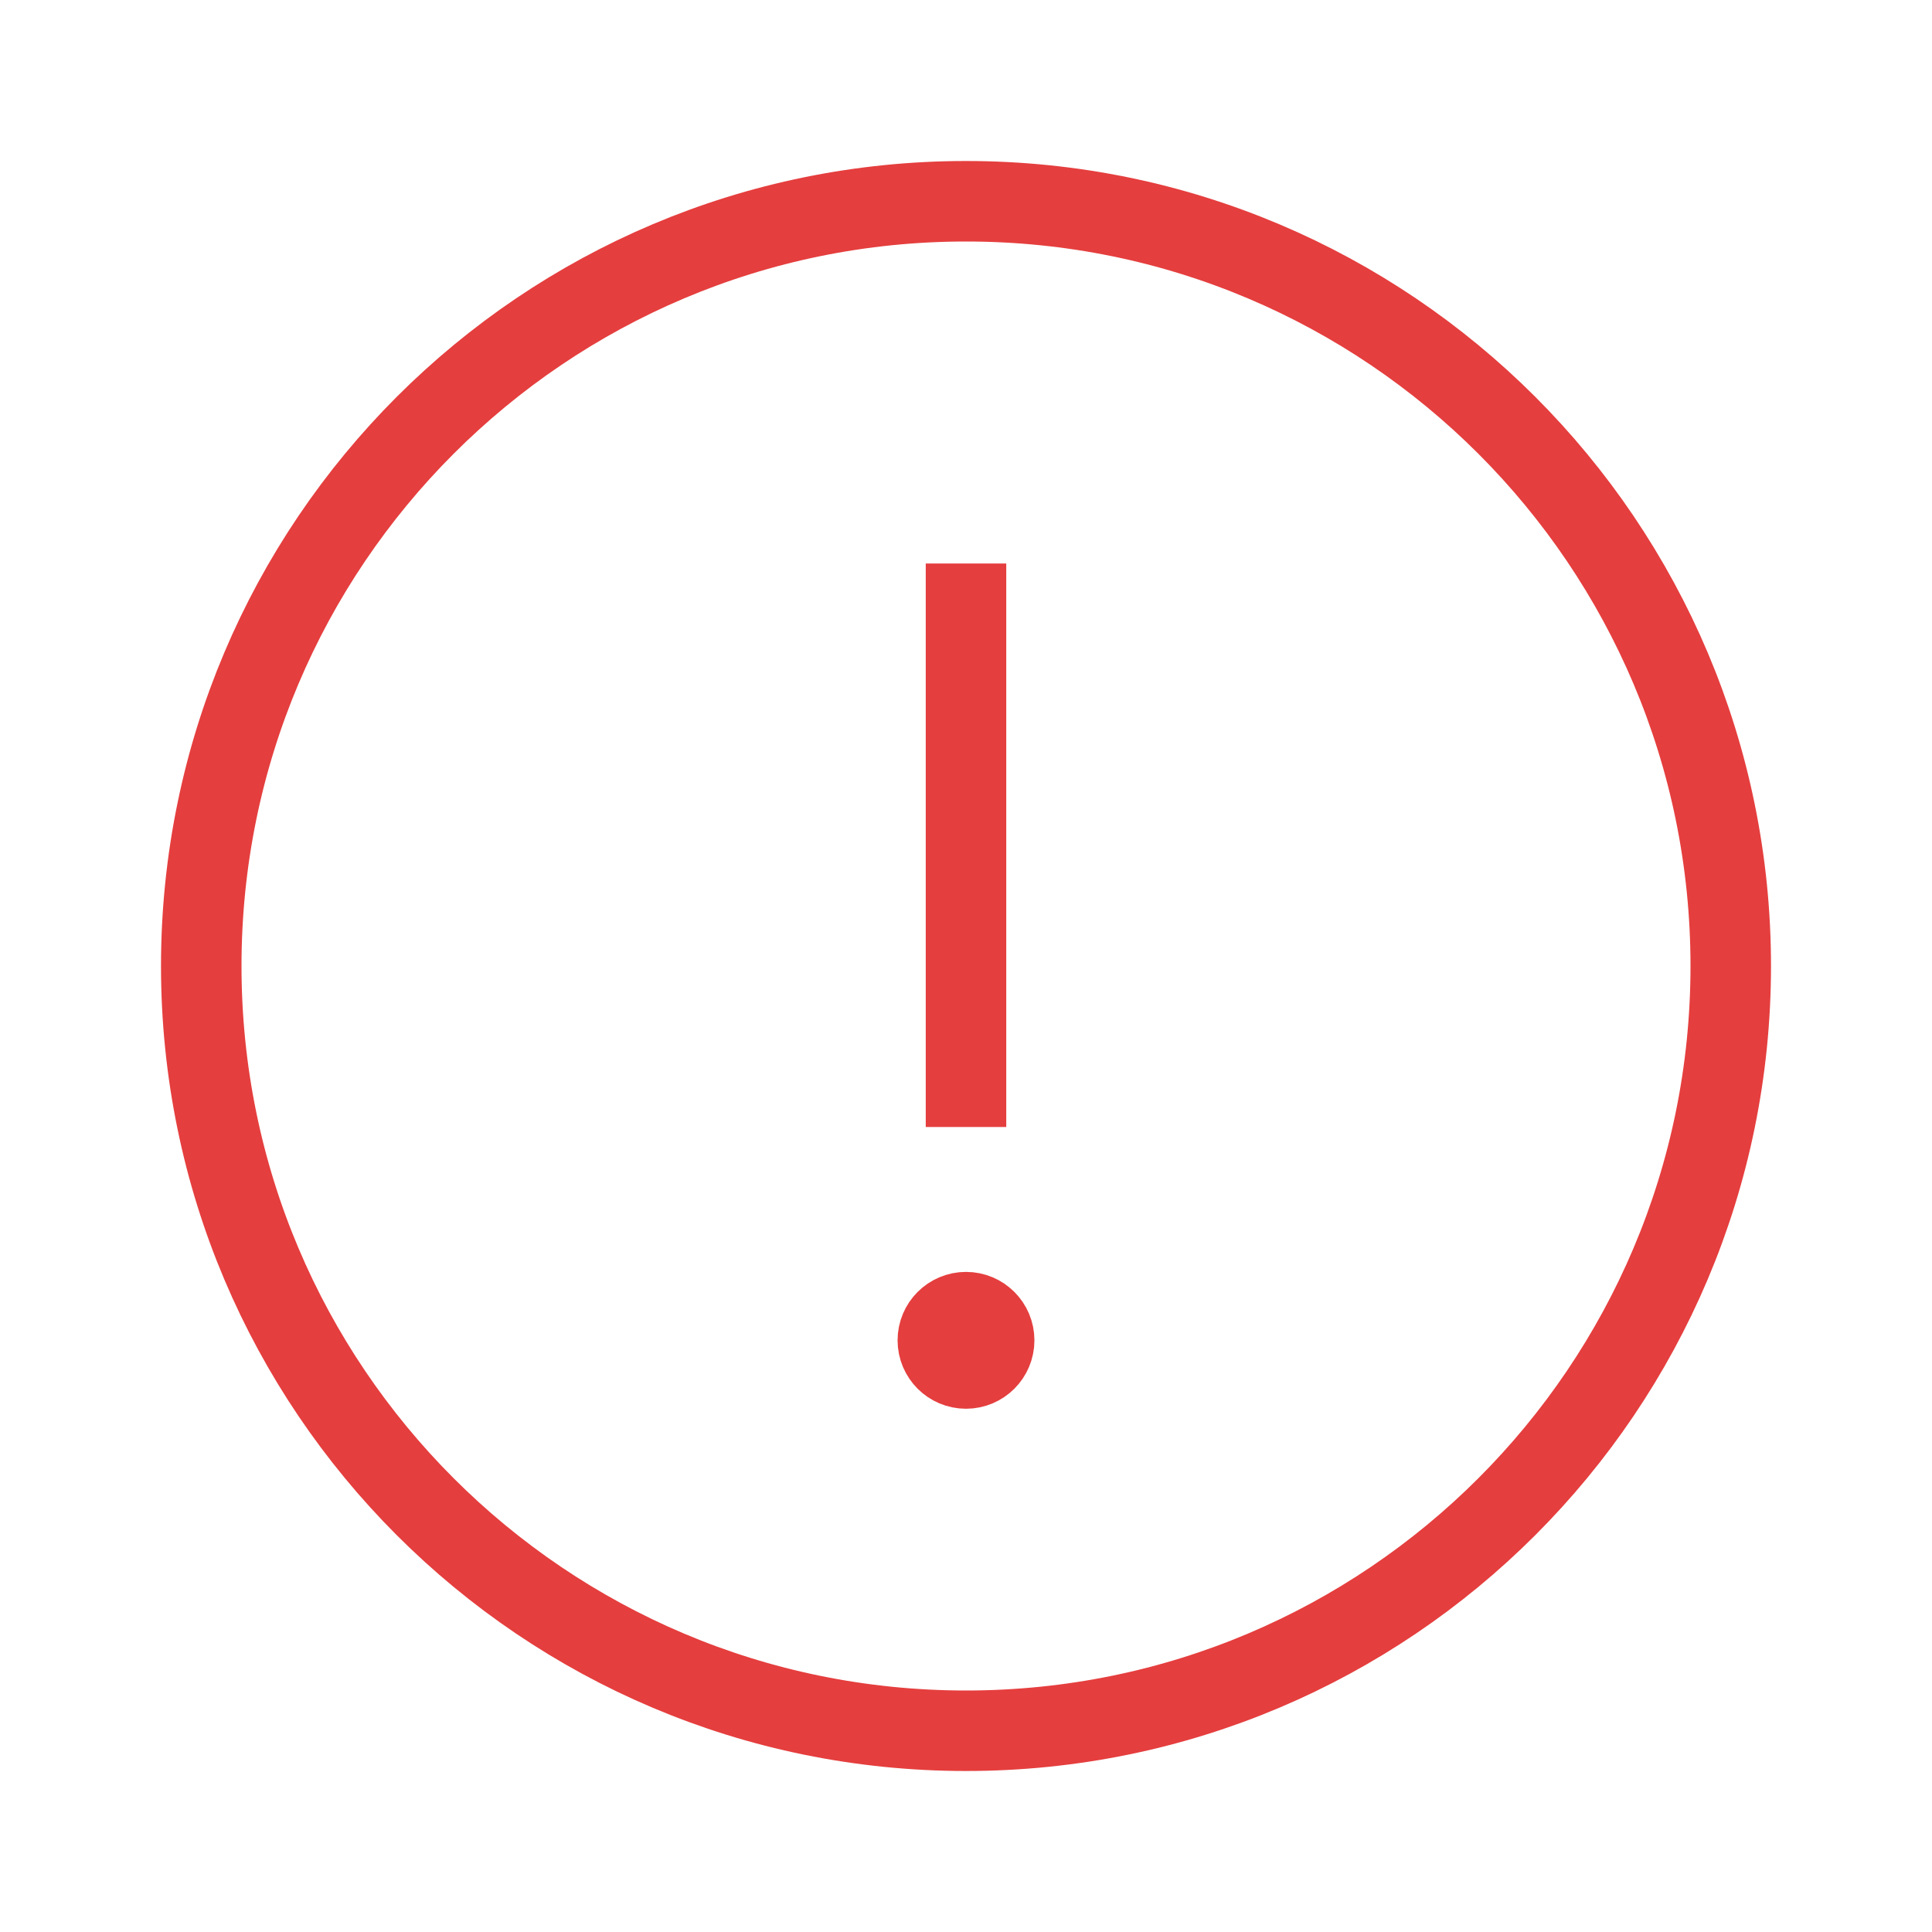
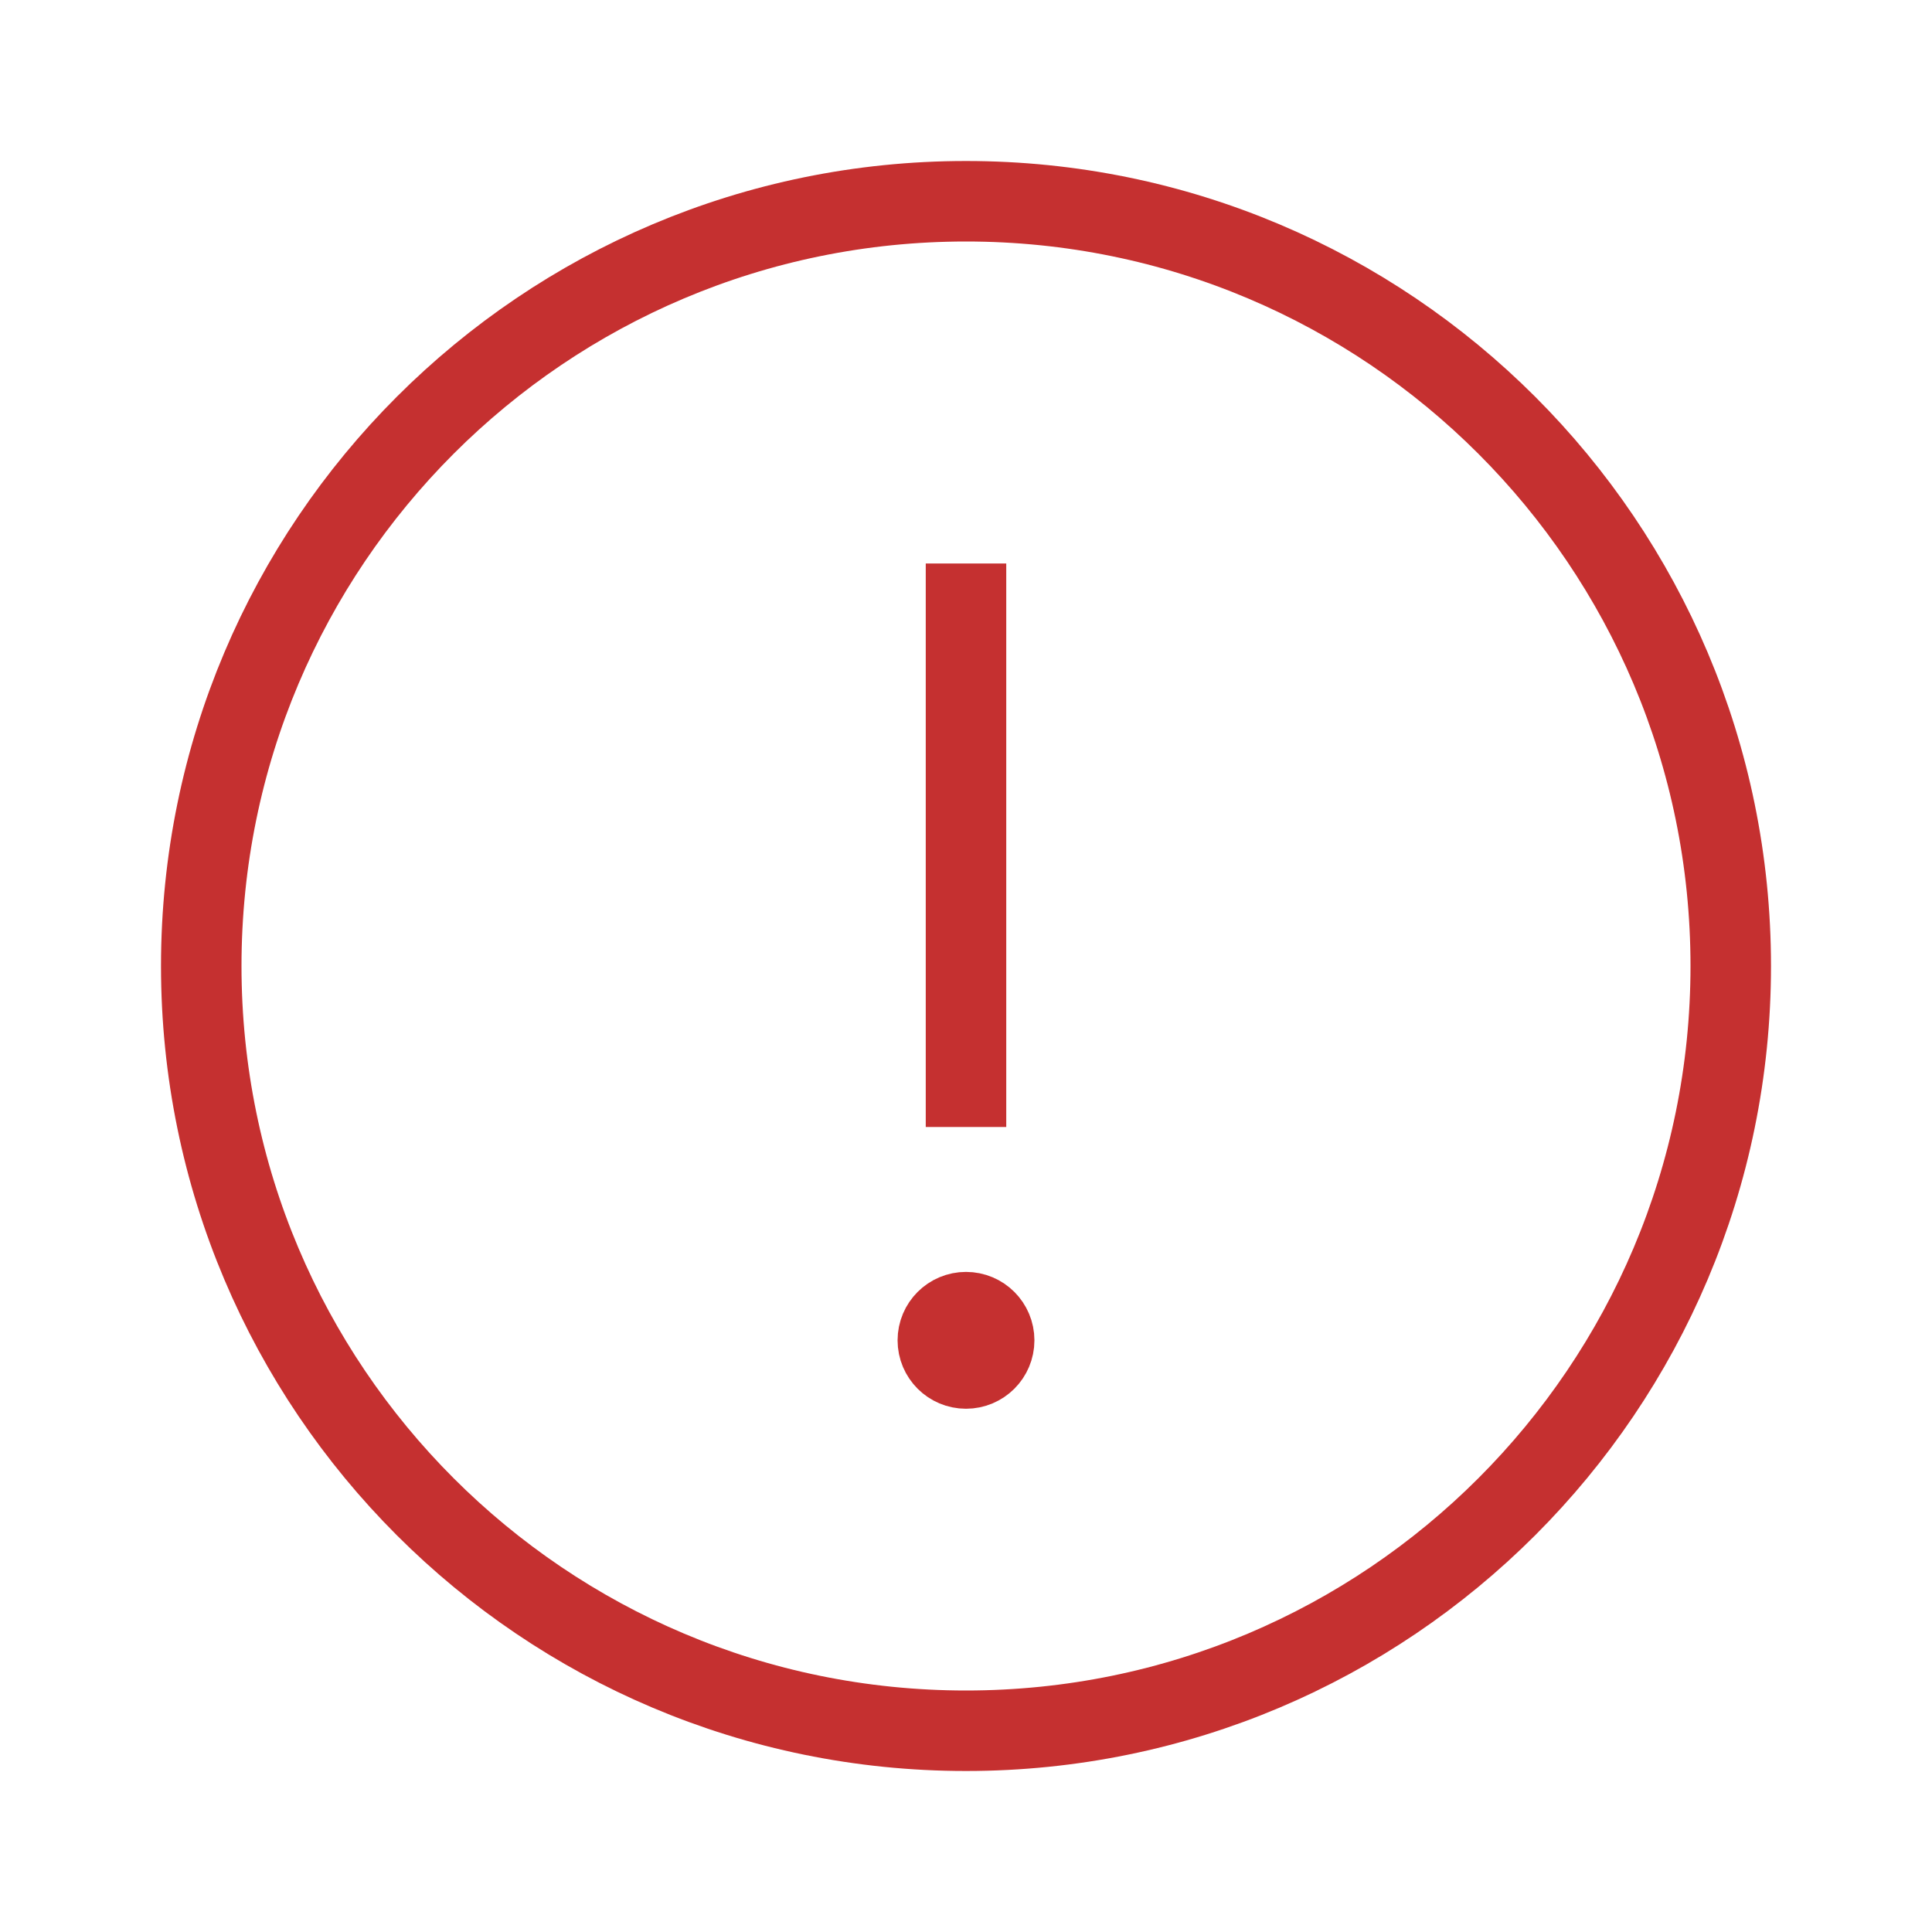
<svg role="img" viewBox="0 0 24 24" aria-label="Error indicator" class="Svg-sc-1usfroi-0 ciGKQQ InputErrorMessage___StyledIconExclamationAlt-tliowl-1 VhdFc">
-   <circle cx="12" cy="12" r="9.5" fill="none" stroke="#e53e3e" />
-   <line x1="12" y1="14" x2="12" y2="7" fill="#e53e3e" stroke="#e53e3e" />
-   <circle cx="12" cy="16.65" r=".35" fill="#e53e3e" stroke="#e53e3e" />
+   <circle cx="12" cy="12" r="9.5" fill="none" stroke="#c53030" />
+   <line x1="12" y1="14" x2="12" y2="7" fill="#c53030" stroke="#c53030" />
+   <circle cx="12" cy="16.65" r=".35" fill="#c53030" stroke="#c53030" />
</svg>
